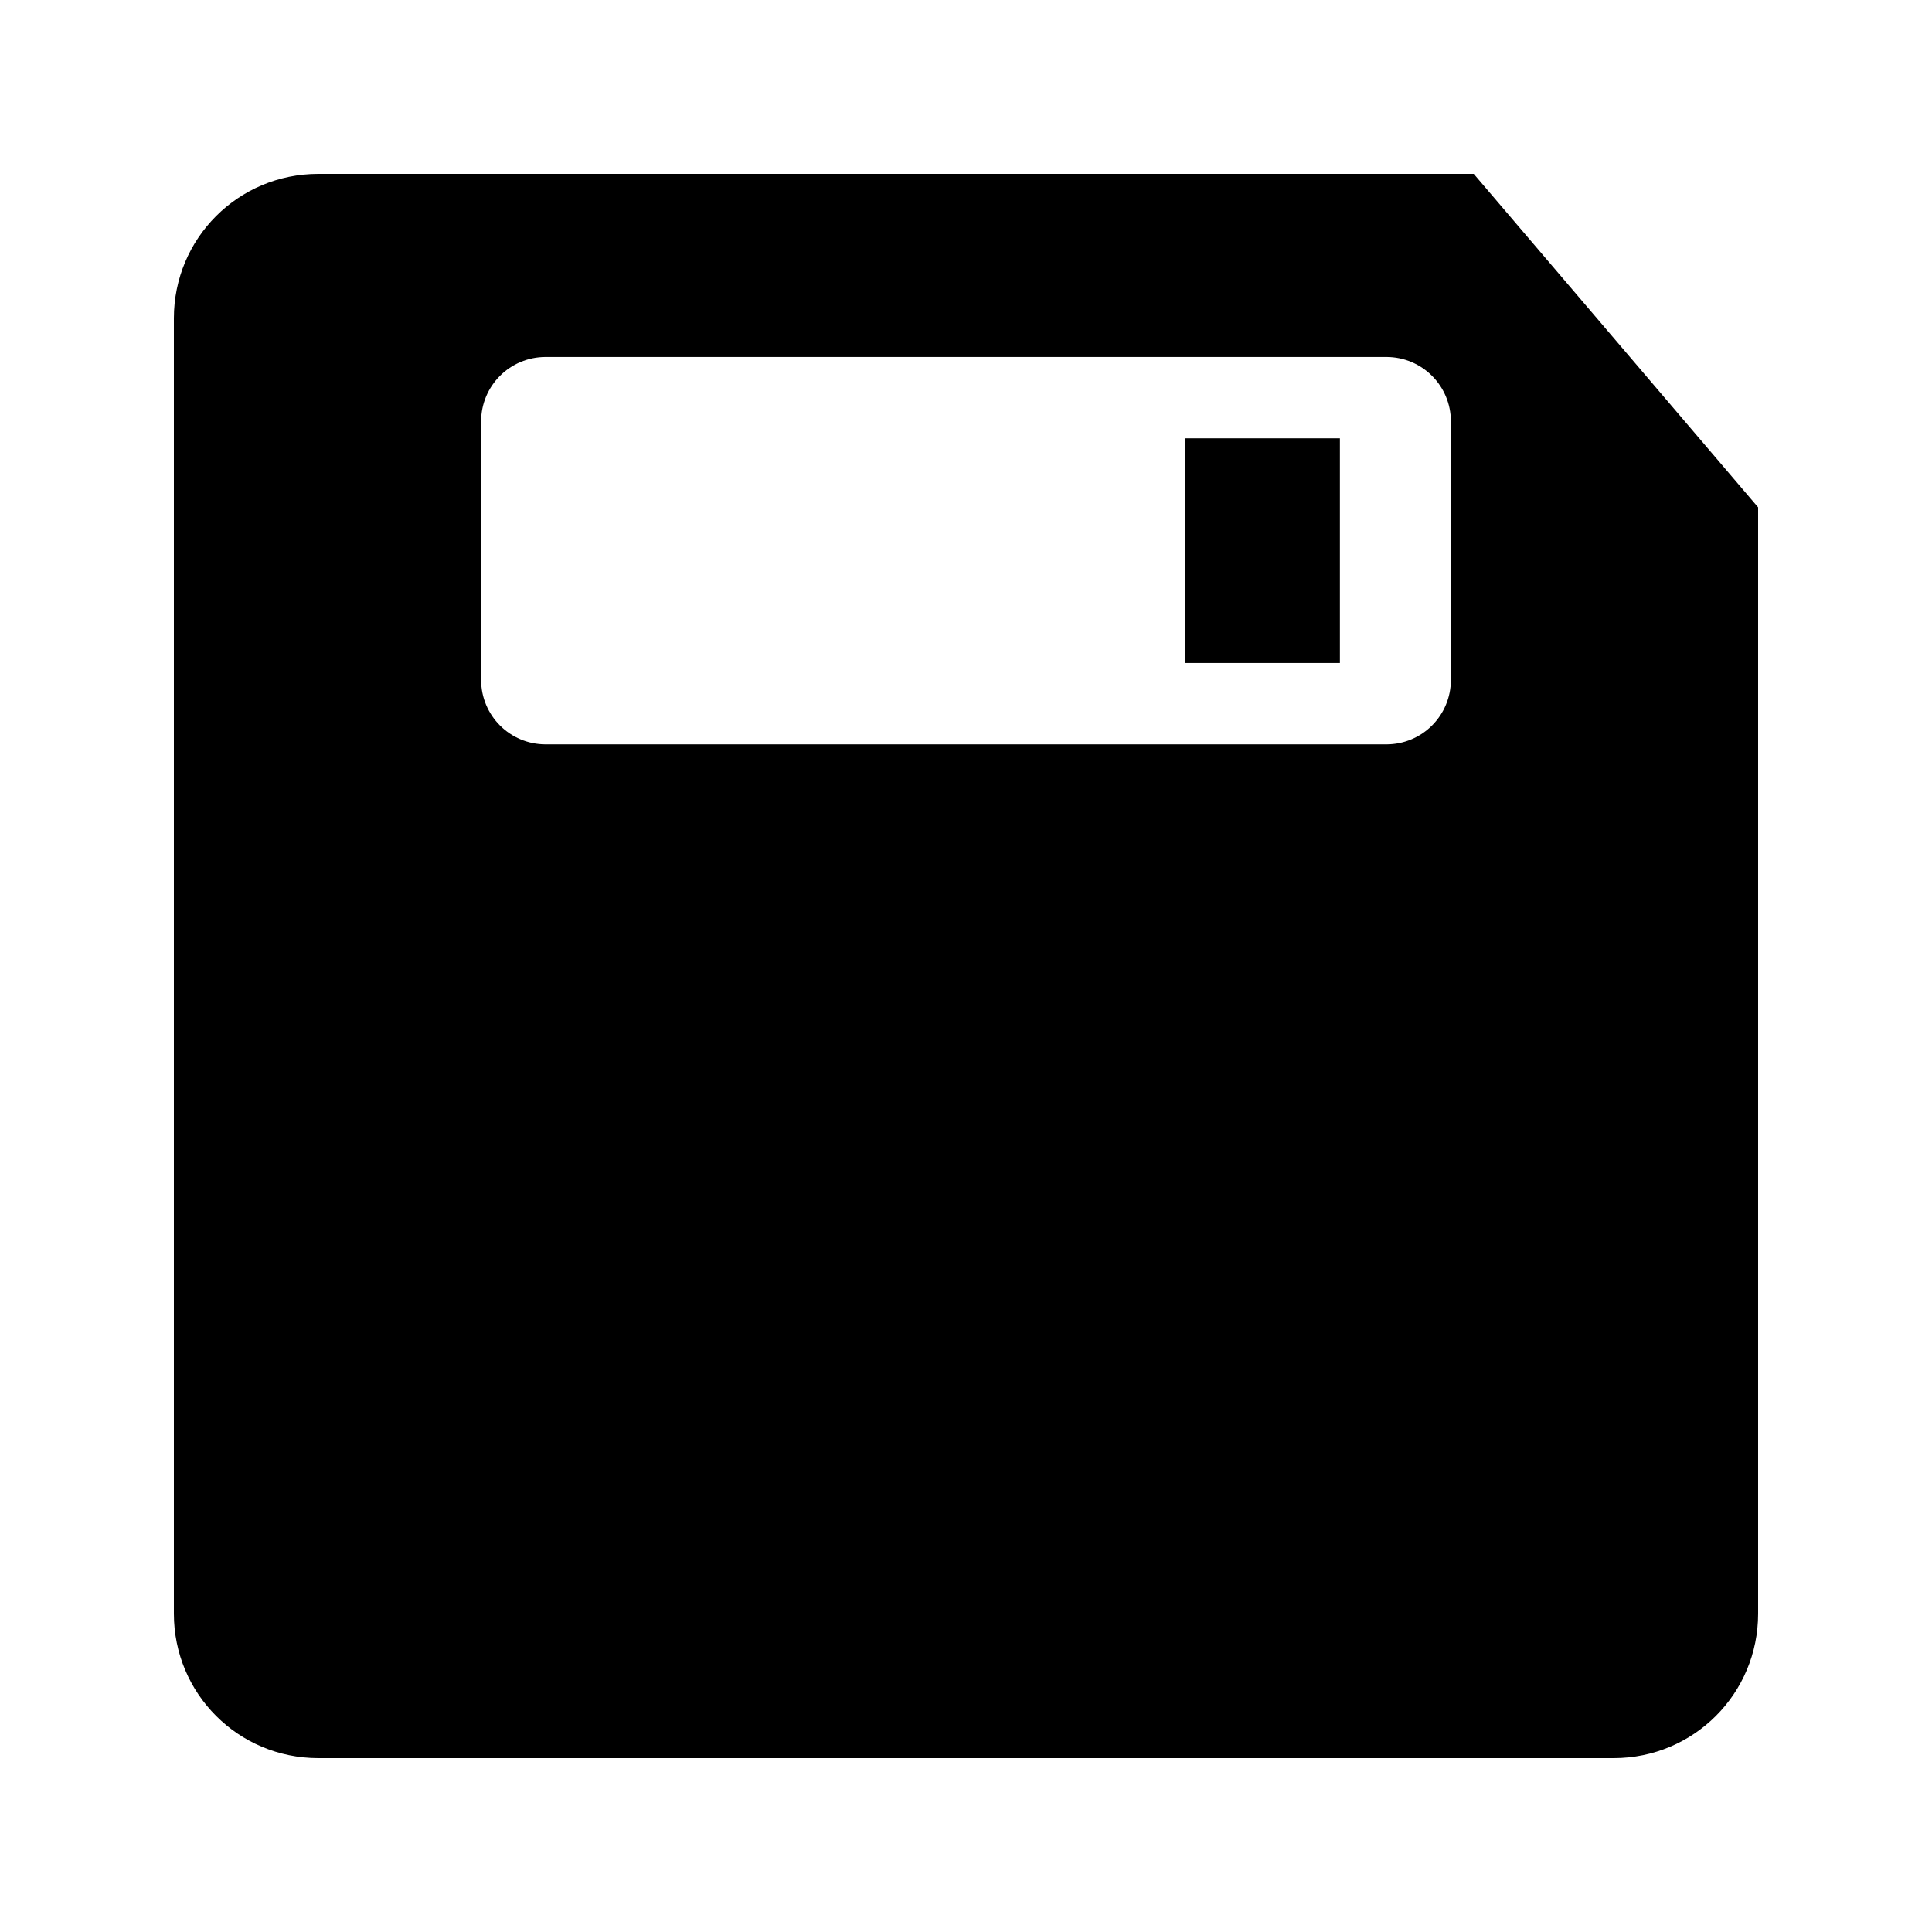
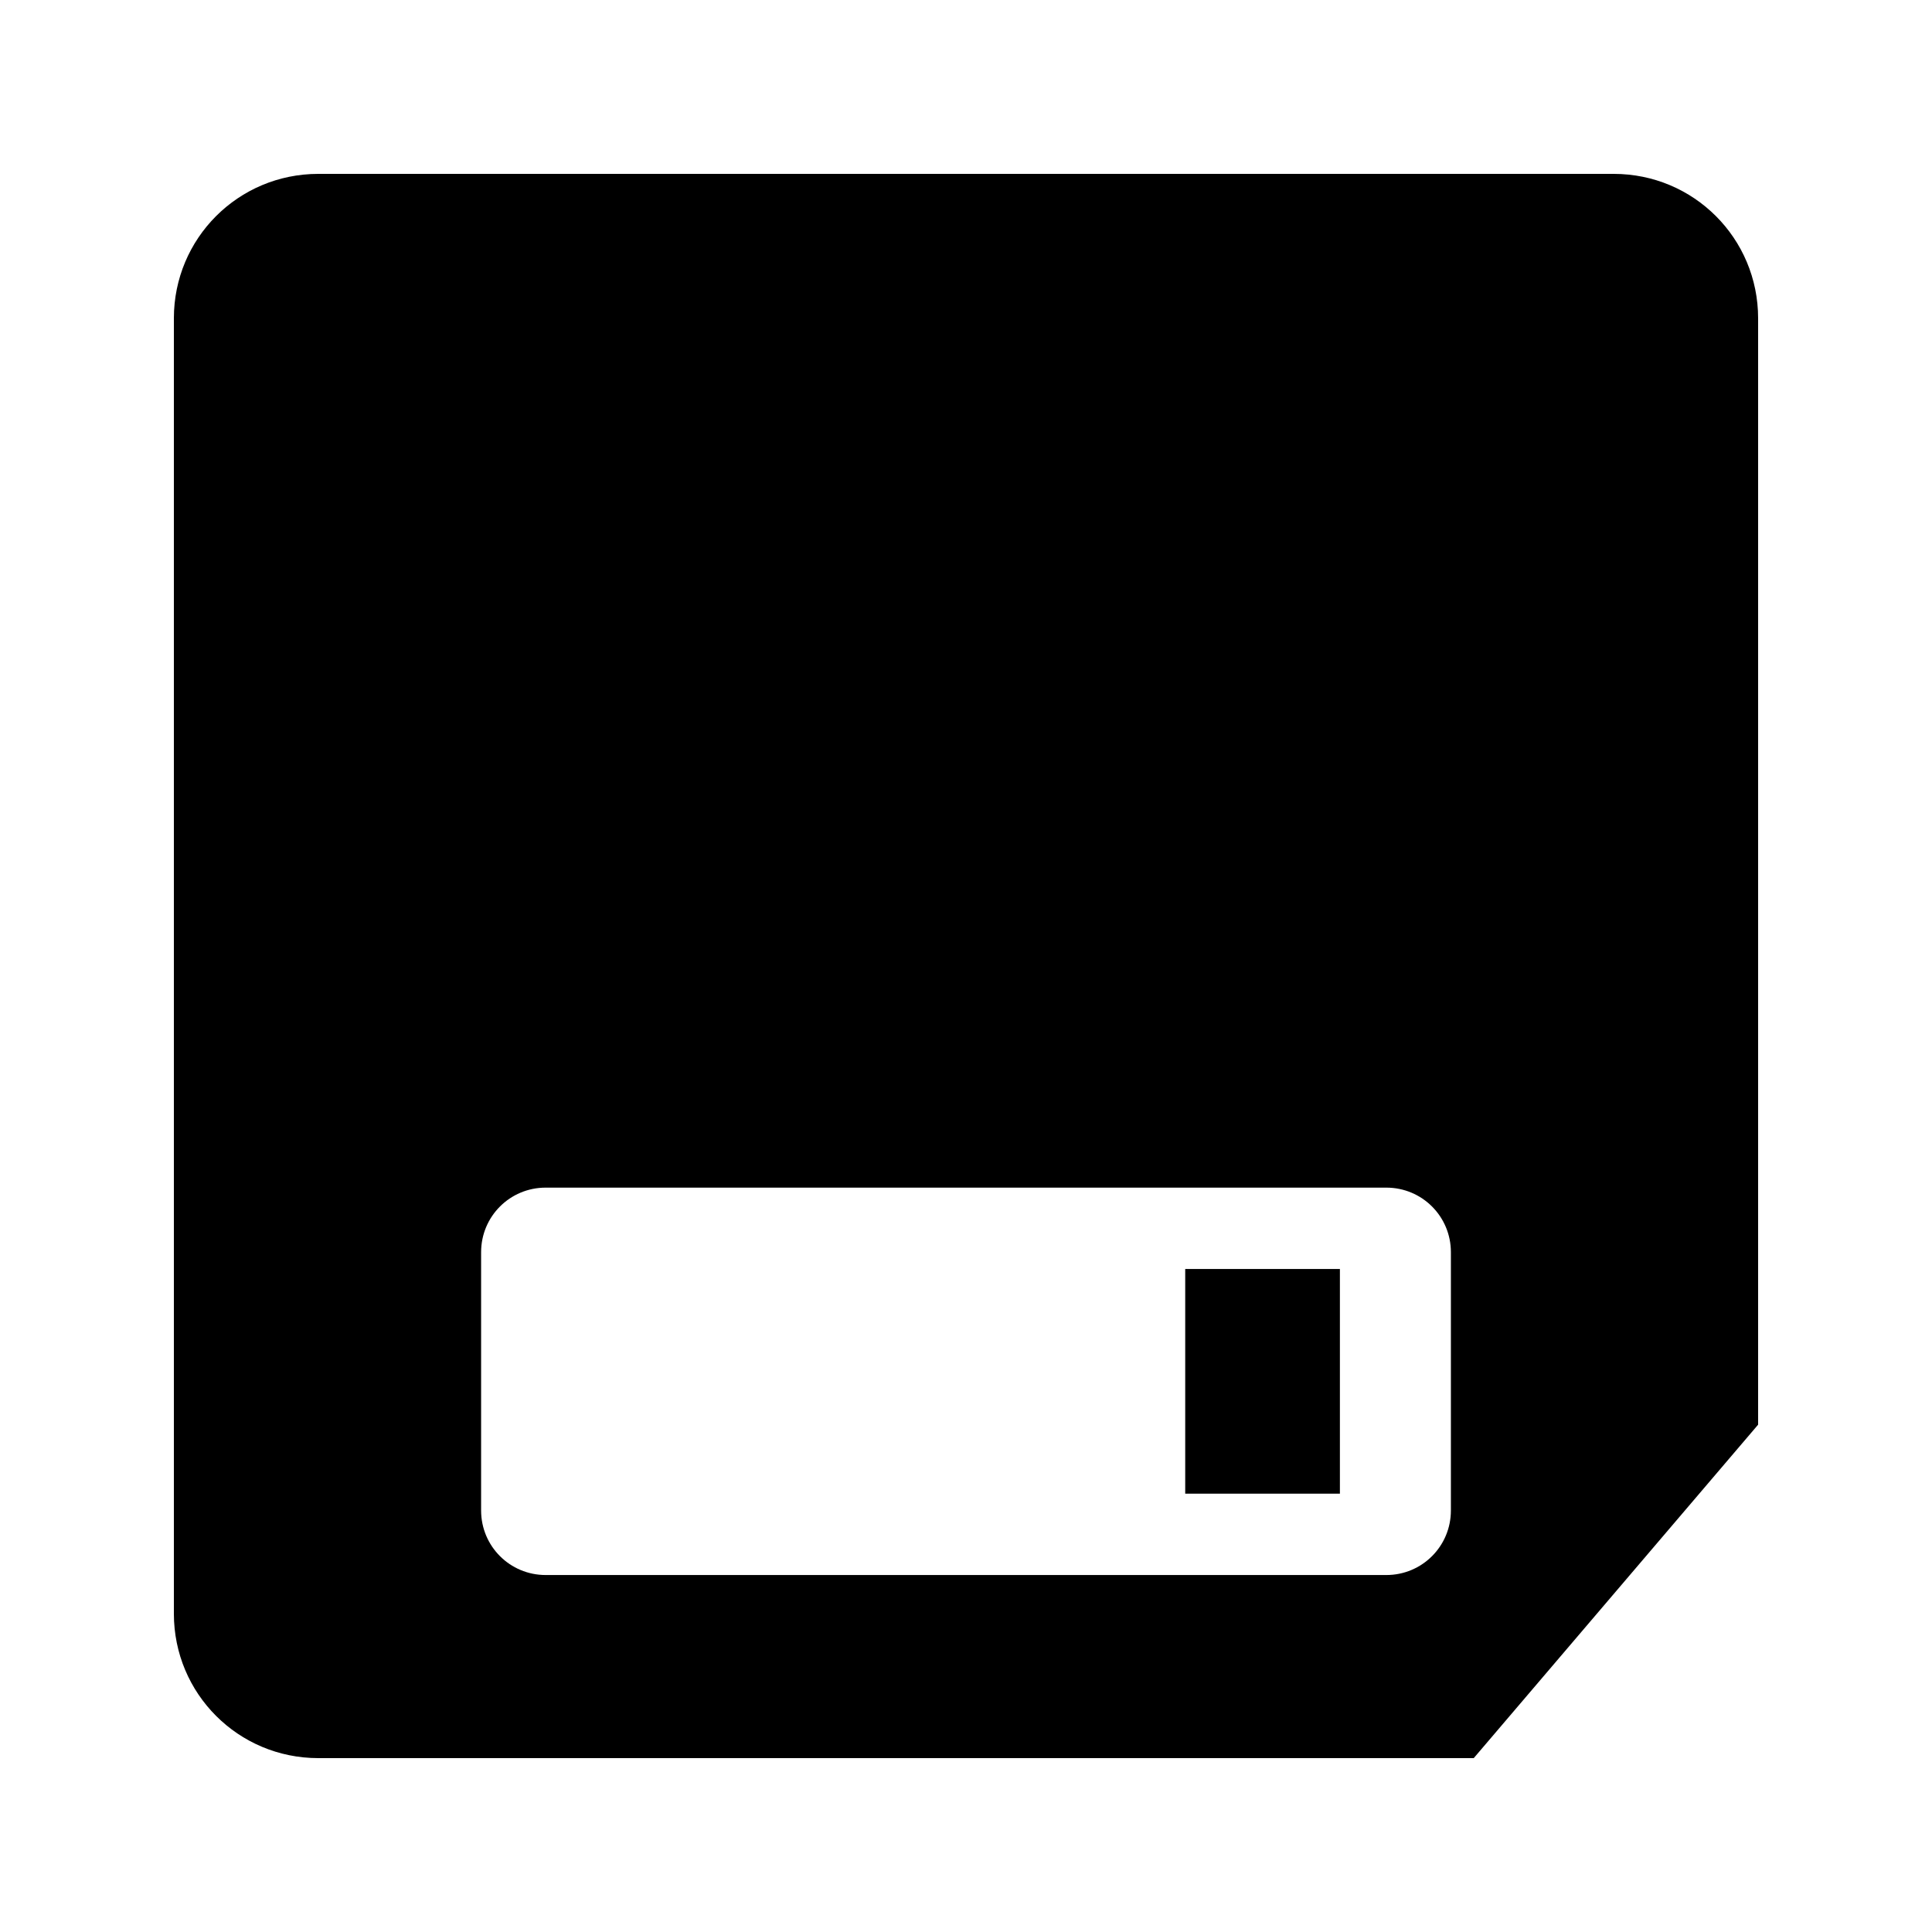
<svg xmlns="http://www.w3.org/2000/svg" width="1000" height="1000" id="svg2988" version="1.1">
  <defs id="defs2990" />
  <g id="layer1" transform="translate(0,-52.36218)" style="display:inline">
-     <path id="rect8584" style="opacity:1;fill:#000000;fill-opacity:1;stroke:none;stroke-width:32;stroke-linecap:round;stroke-linejoin:round;stroke-miterlimit:4;stroke-dasharray:none;stroke-dashoffset:0.85;stroke-opacity:1" d="m 613.465,279.248 80.066,0 0,116.282 -80.066,0 z M 164.759,142.362 c -41.417,0 -74.76,33.343 -74.76,74.76 l 0,670.48 c 0,41.417 33.343,74.76 74.76,74.76 l 670.48,0 c 41.417,0 74.76,-33.343 74.76,-74.76 l 0,-572.645 -147.193,-172.596 -598.047,0 z m 117.682,94.77 435.119,0 c 18.514,0 33.42,14.904 33.42,33.418 l 0,133.678 c 0,18.514 -14.906,33.418 -33.42,33.418 l -435.119,0 c -18.514,0 -33.42,-14.904 -33.42,-33.418 l 0,-133.678 c 0,-18.514 14.906,-33.418 33.42,-33.418 z" />
+     <path id="rect8584" style="opacity:1;fill:#000000;fill-opacity:1;stroke:none;stroke-width:32;stroke-linecap:round;stroke-linejoin:round;stroke-miterlimit:4;stroke-dasharray:none;stroke-dashoffset:0.85;stroke-opacity:1" d="m 613.465,825.477 80.066,0 0,-116.282 -80.066,0 z m -448.706,136.885 c -41.417,0 -74.76,-33.343 -74.76,-74.76 l 0,-670.48 c 0,-41.417 33.343,-74.76 74.76,-74.76 l 670.48,0 c 41.417,0 74.76,33.343 74.76,74.76 l 0,572.645 -147.193,172.596 -598.047,0 z m 117.682,-94.77 435.119,0 c 18.514,0 33.42,-14.904 33.42,-33.418 l 0,-133.678 c 0,-18.514 -14.906,-33.418 -33.42,-33.418 l -435.119,0 c -18.514,0 -33.42,14.904 -33.42,33.418 l 0,133.678 c 0,18.514 14.906,33.418 33.42,33.418 z" />
  </g>
</svg>
